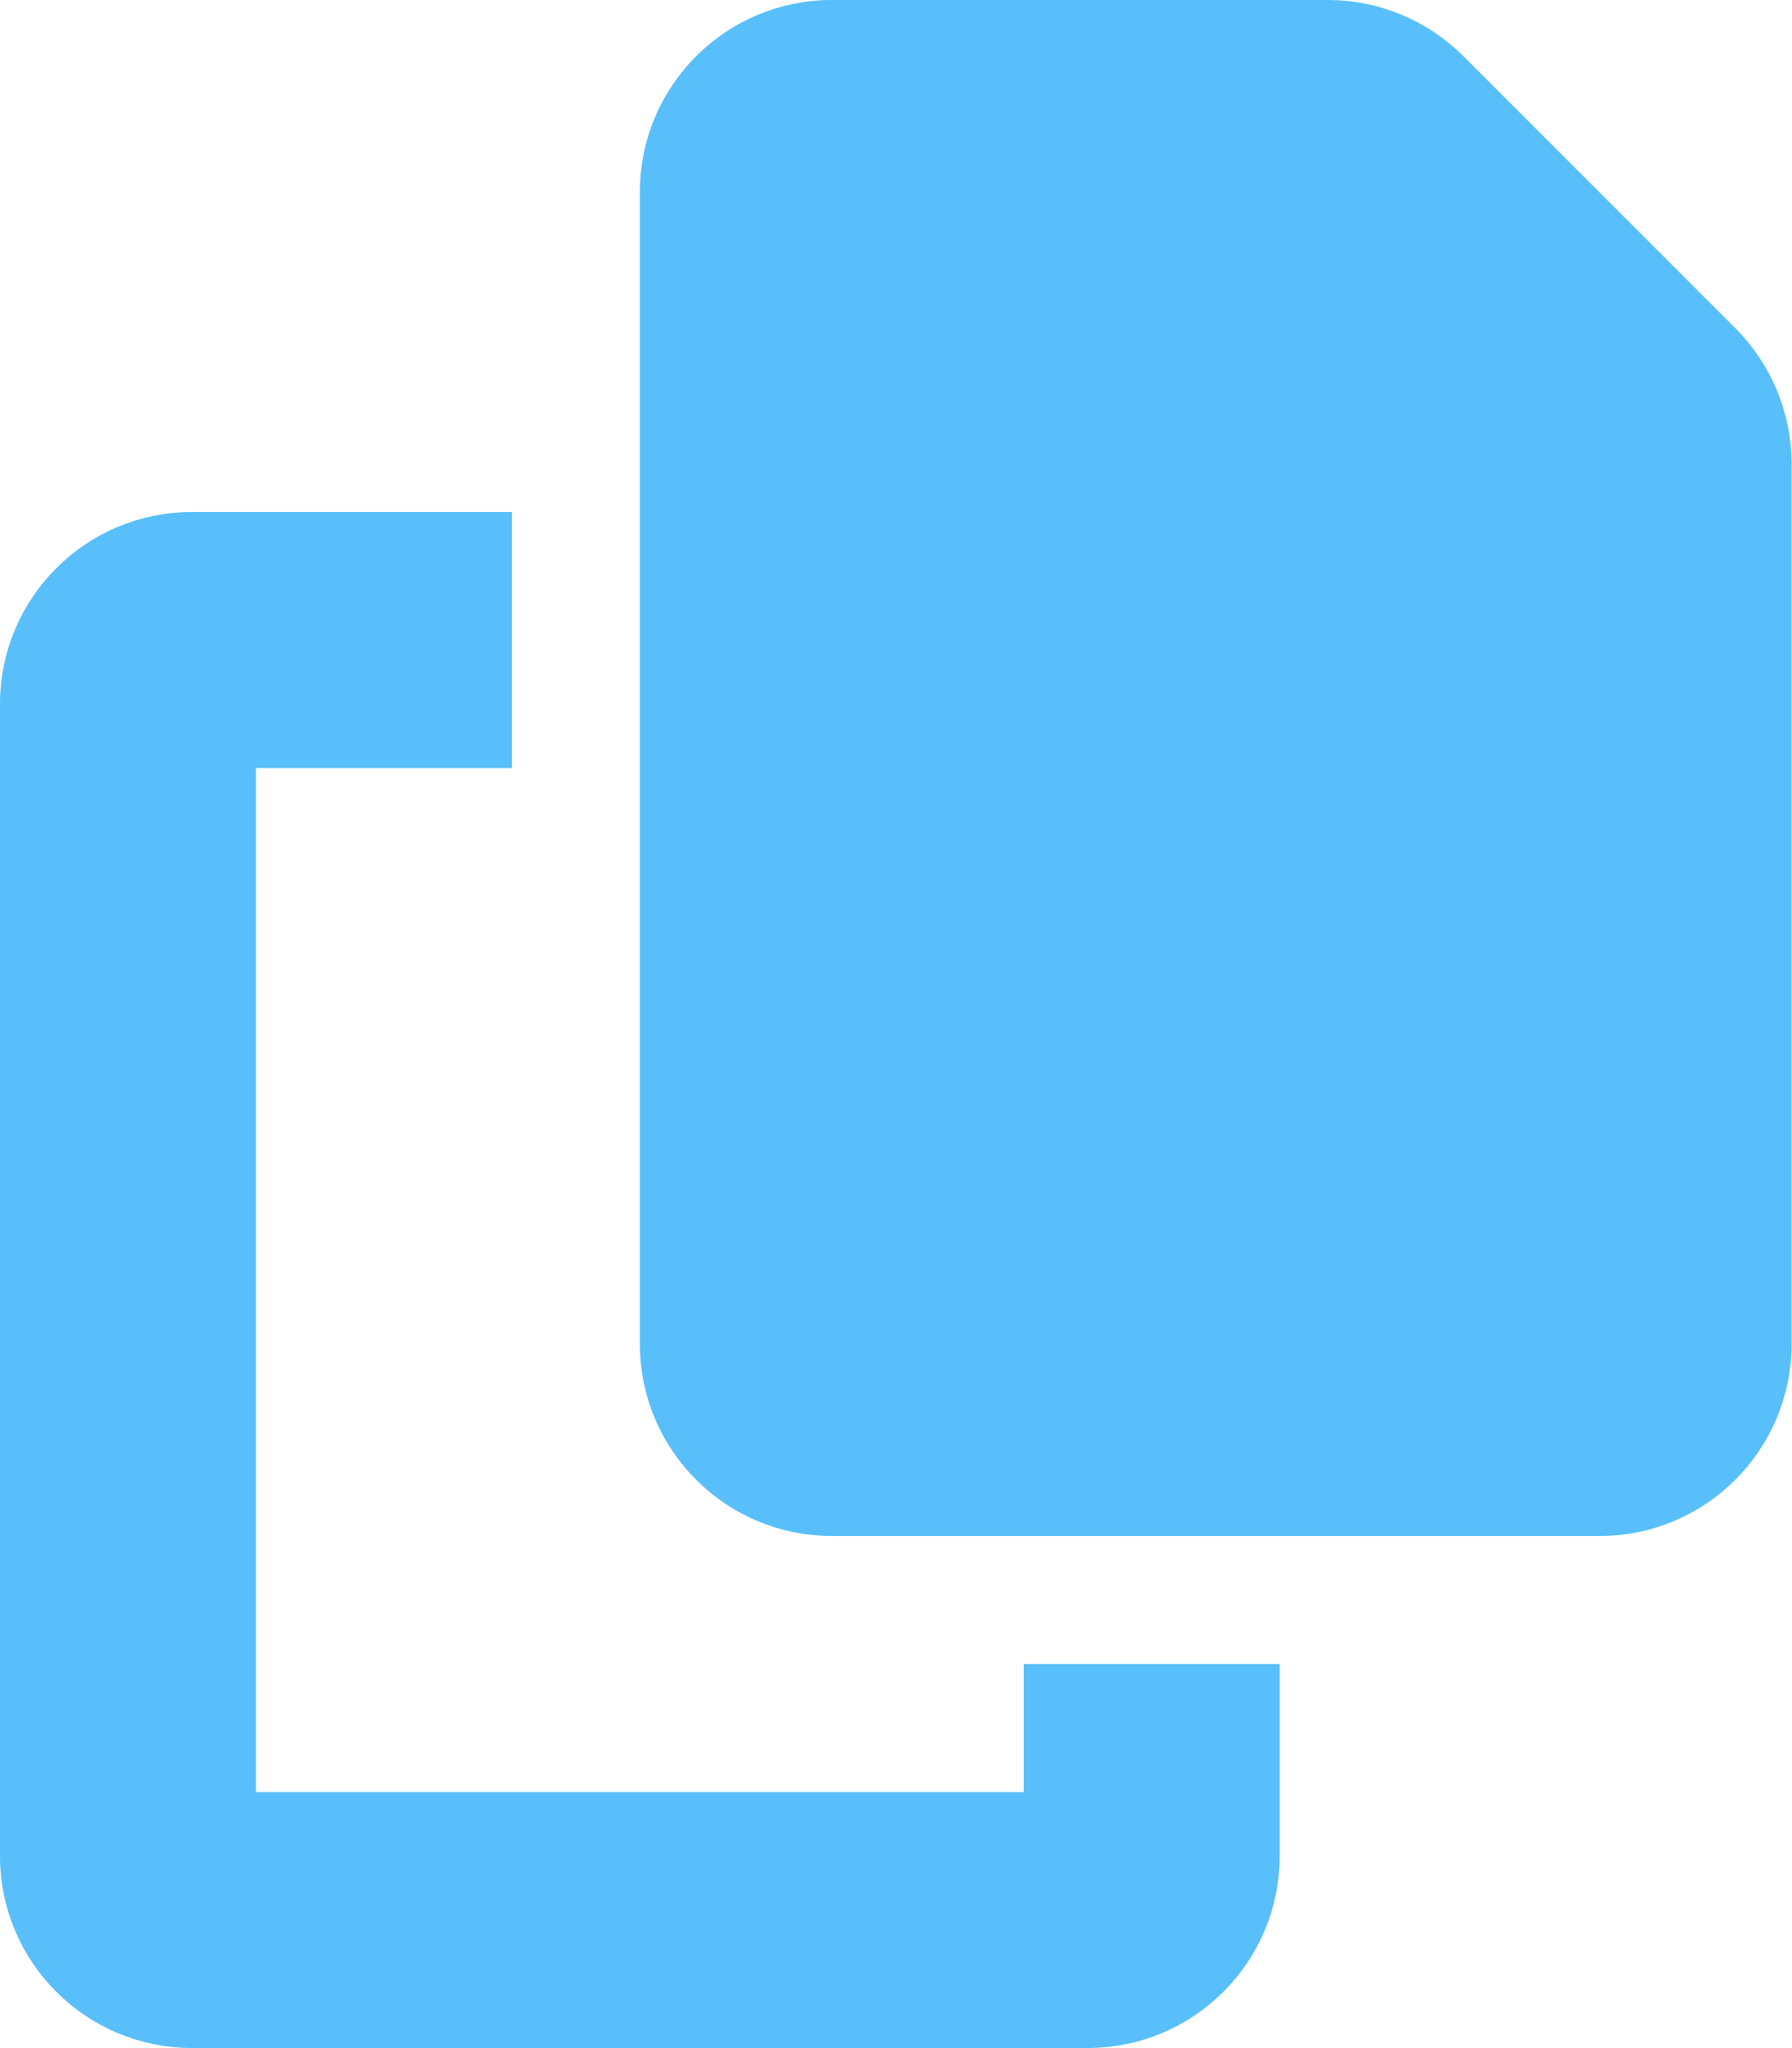
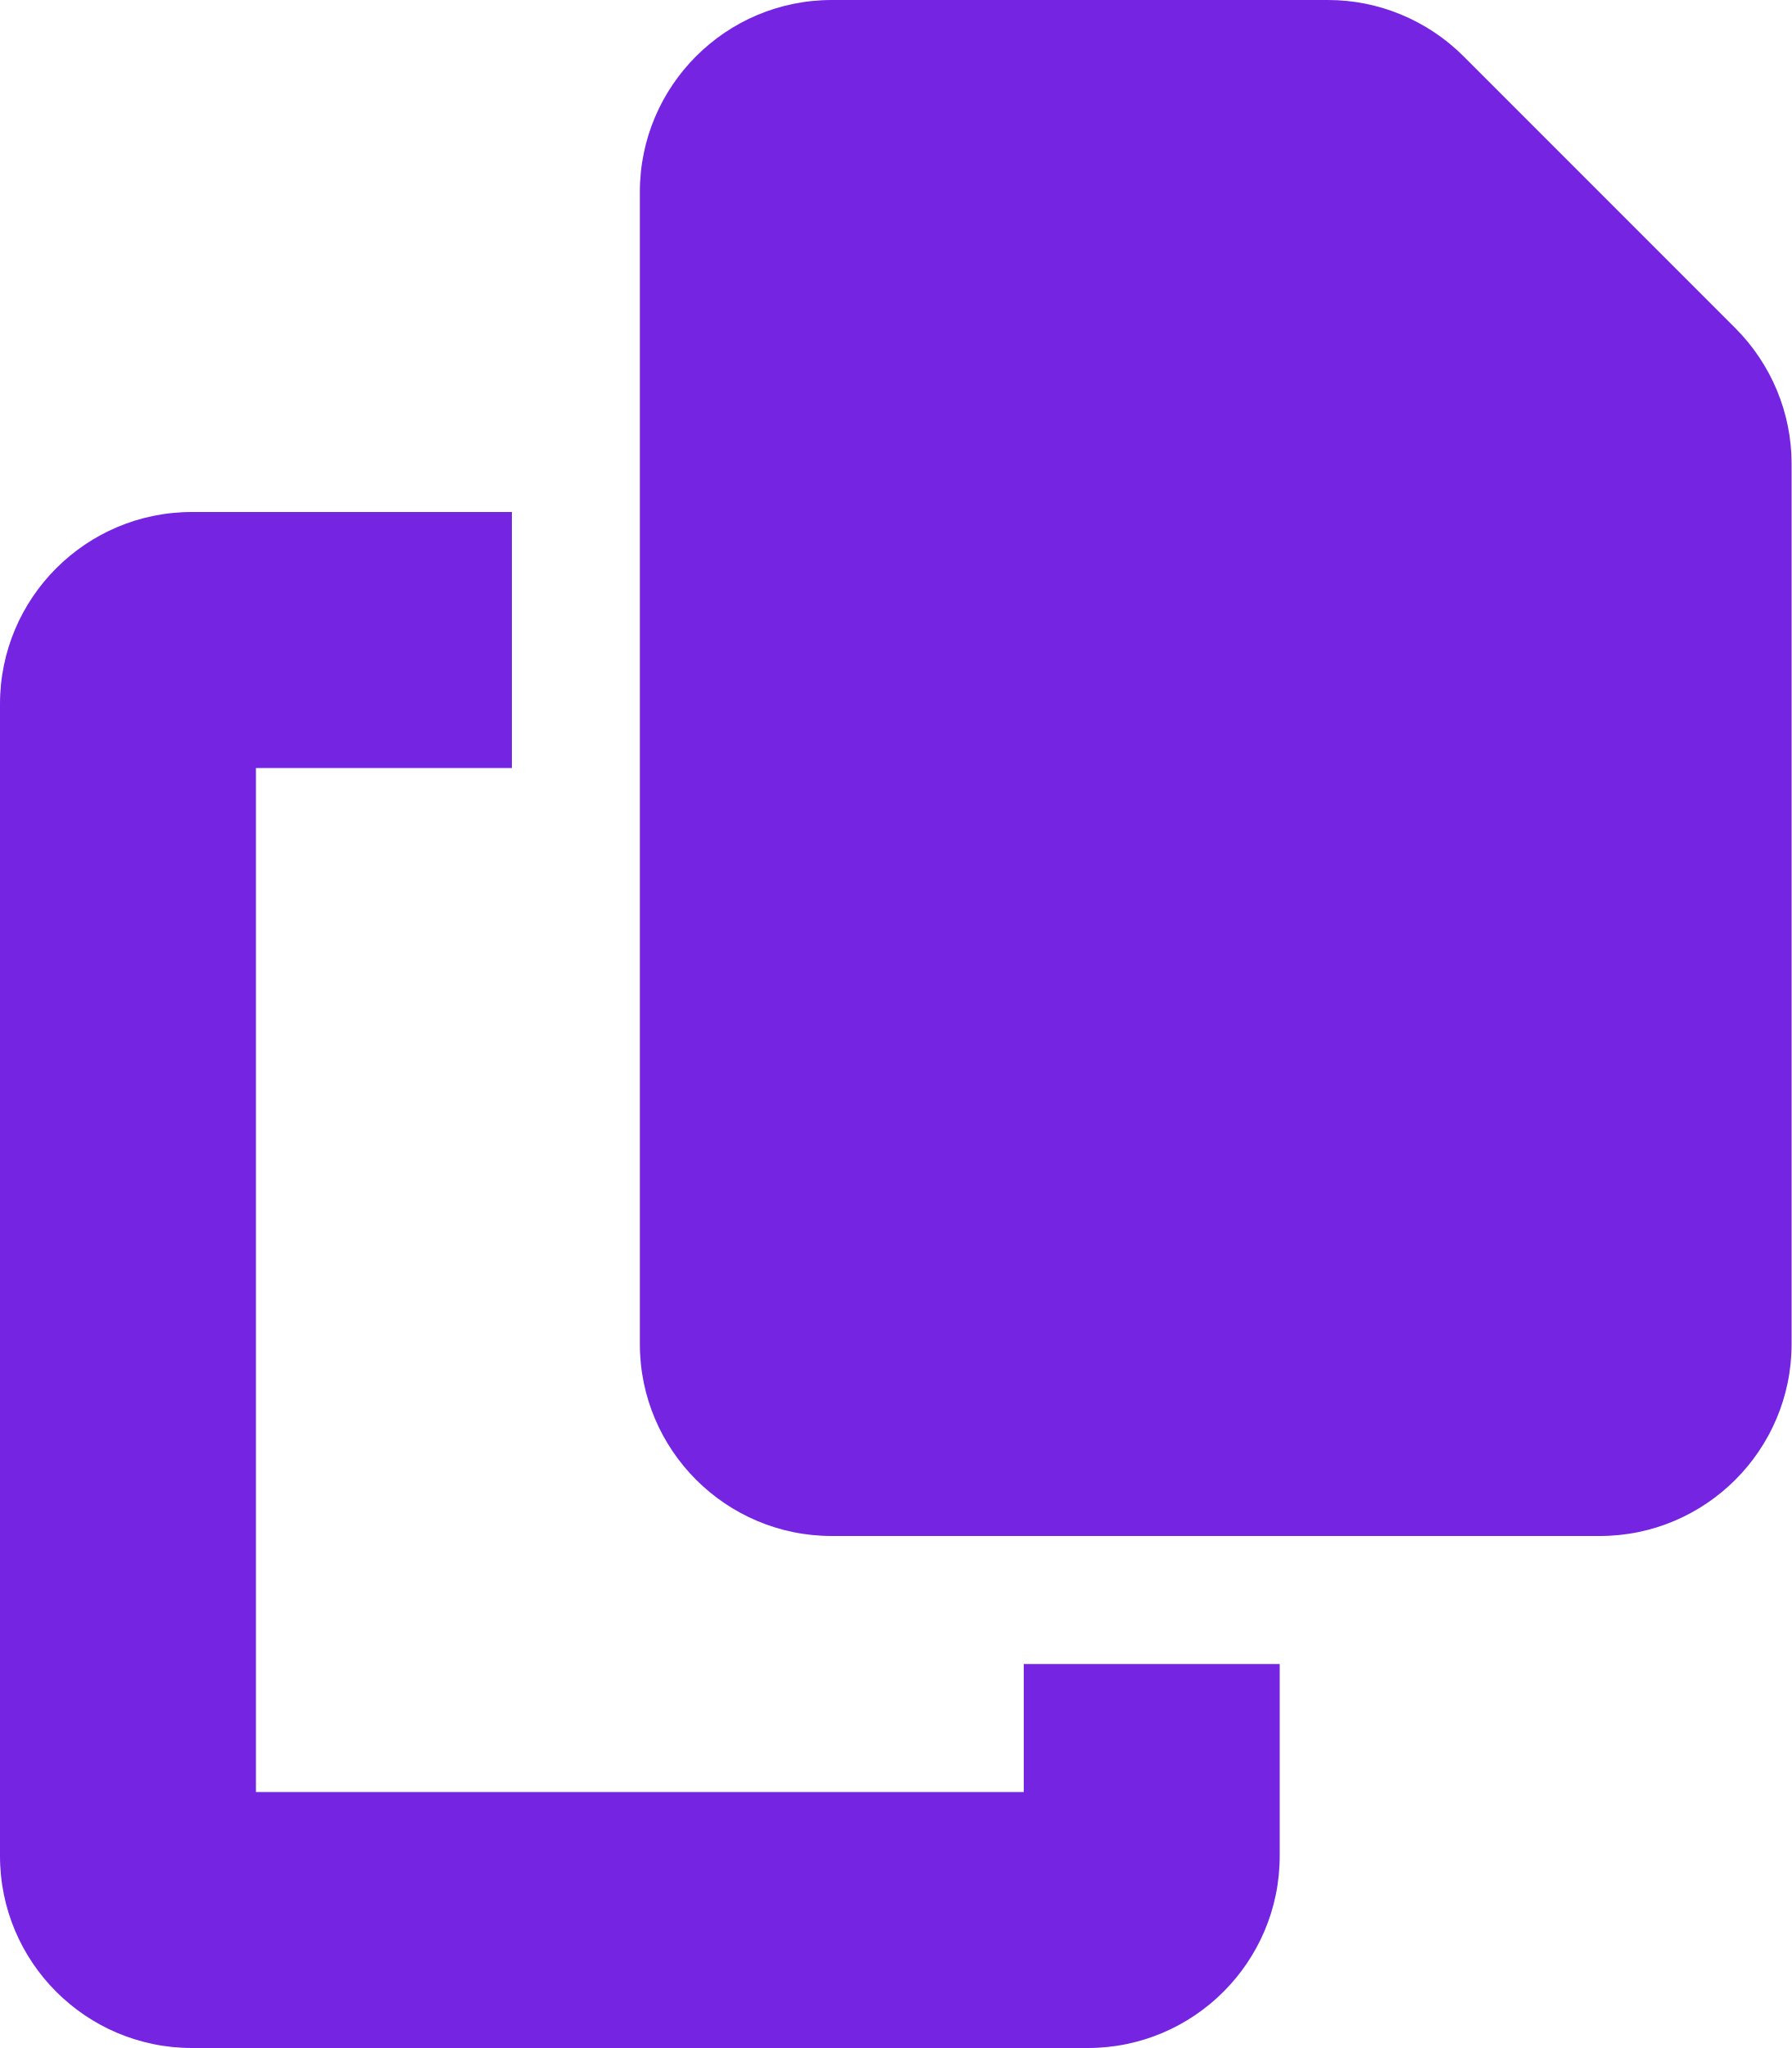
<svg xmlns="http://www.w3.org/2000/svg" height="16" width="14" viewBox="0 0 448 512">
-   <path opacity="1" fill="#59bffa" d="M208 0H332.1c12.7 0 24.9 5.1 33.9 14.1l67.9 67.9c9 9 14.1 21.2 14.1 33.9V336c0 26.5-21.5 48-48 48H208c-26.5 0-48-21.5-48-48V48c0-26.5 21.5-48 48-48zM48 128h80v64H64V448H256V416h64v48c0 26.5-21.5 48-48 48H48c-26.5 0-48-21.5-48-48V176c0-26.5 21.5-48 48-48z" />
+   <path opacity="1" fill="#7525e2" d="M208 0H332.1c12.7 0 24.9 5.1 33.9 14.1l67.9 67.9c9 9 14.1 21.2 14.1 33.9V336c0 26.5-21.5 48-48 48H208c-26.5 0-48-21.5-48-48V48c0-26.5 21.5-48 48-48zM48 128h80v64H64V448H256V416h64v48c0 26.5-21.5 48-48 48H48c-26.5 0-48-21.5-48-48V176c0-26.5 21.5-48 48-48z" />
</svg>
